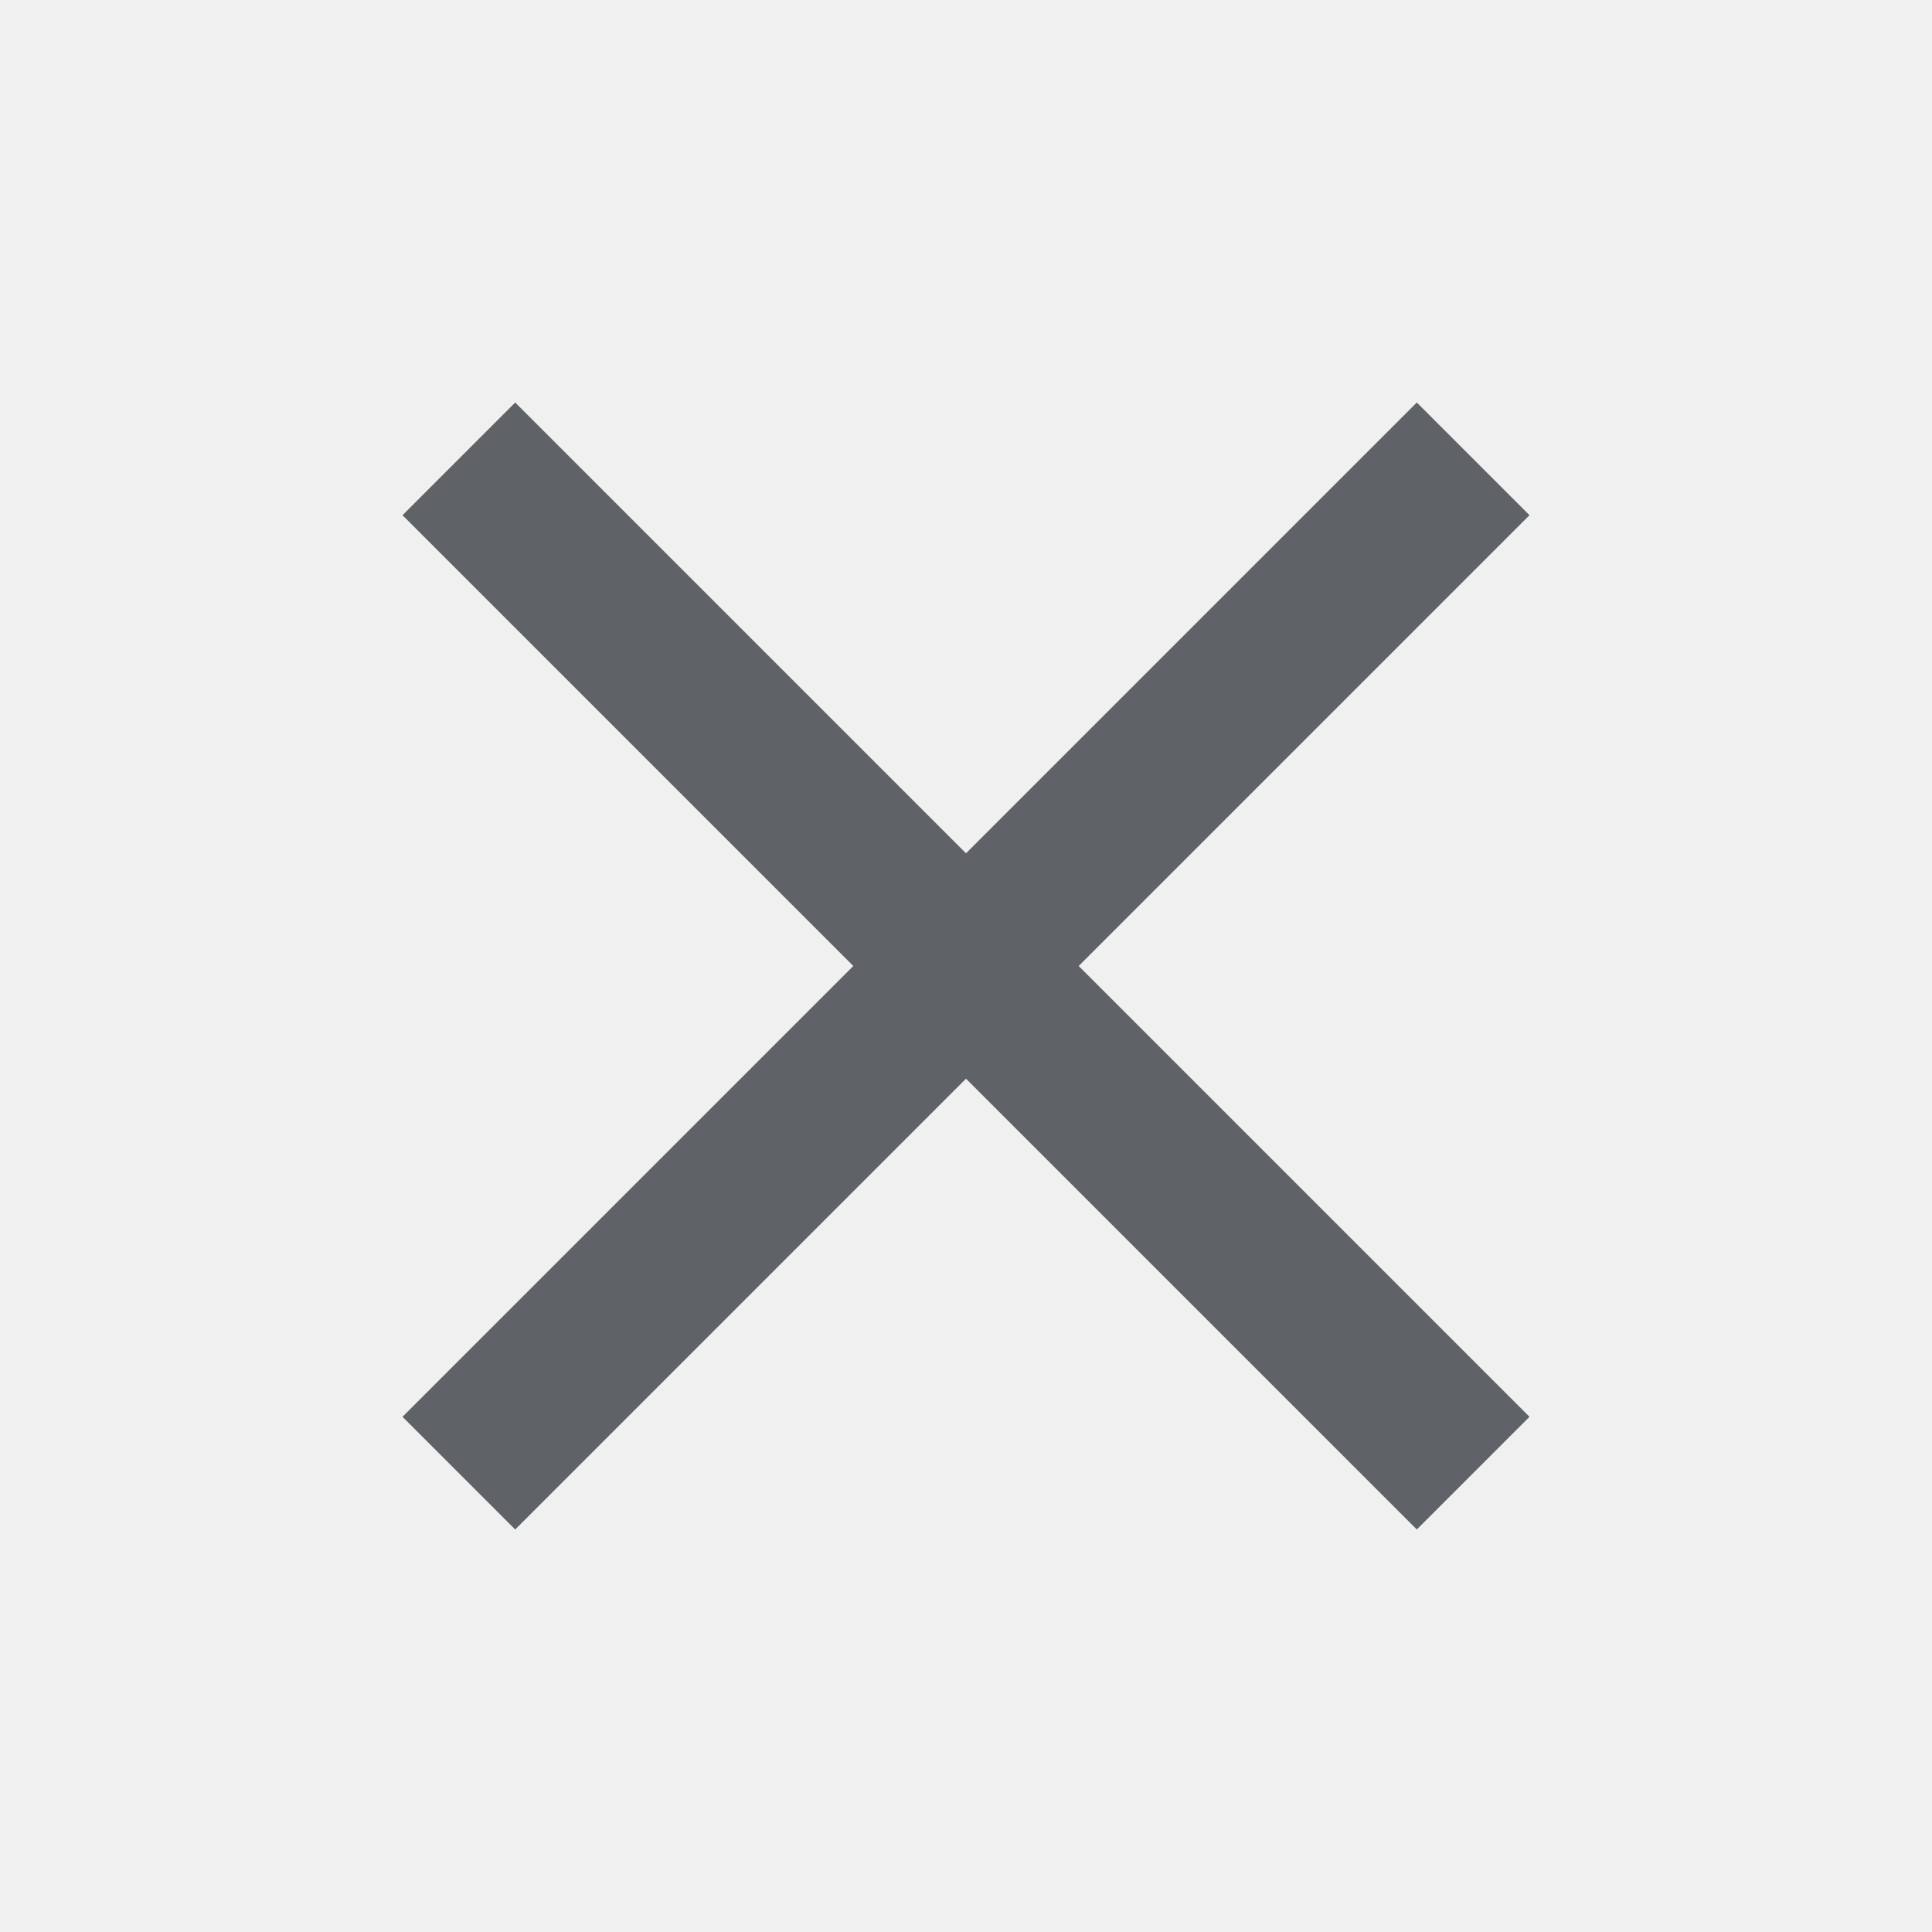
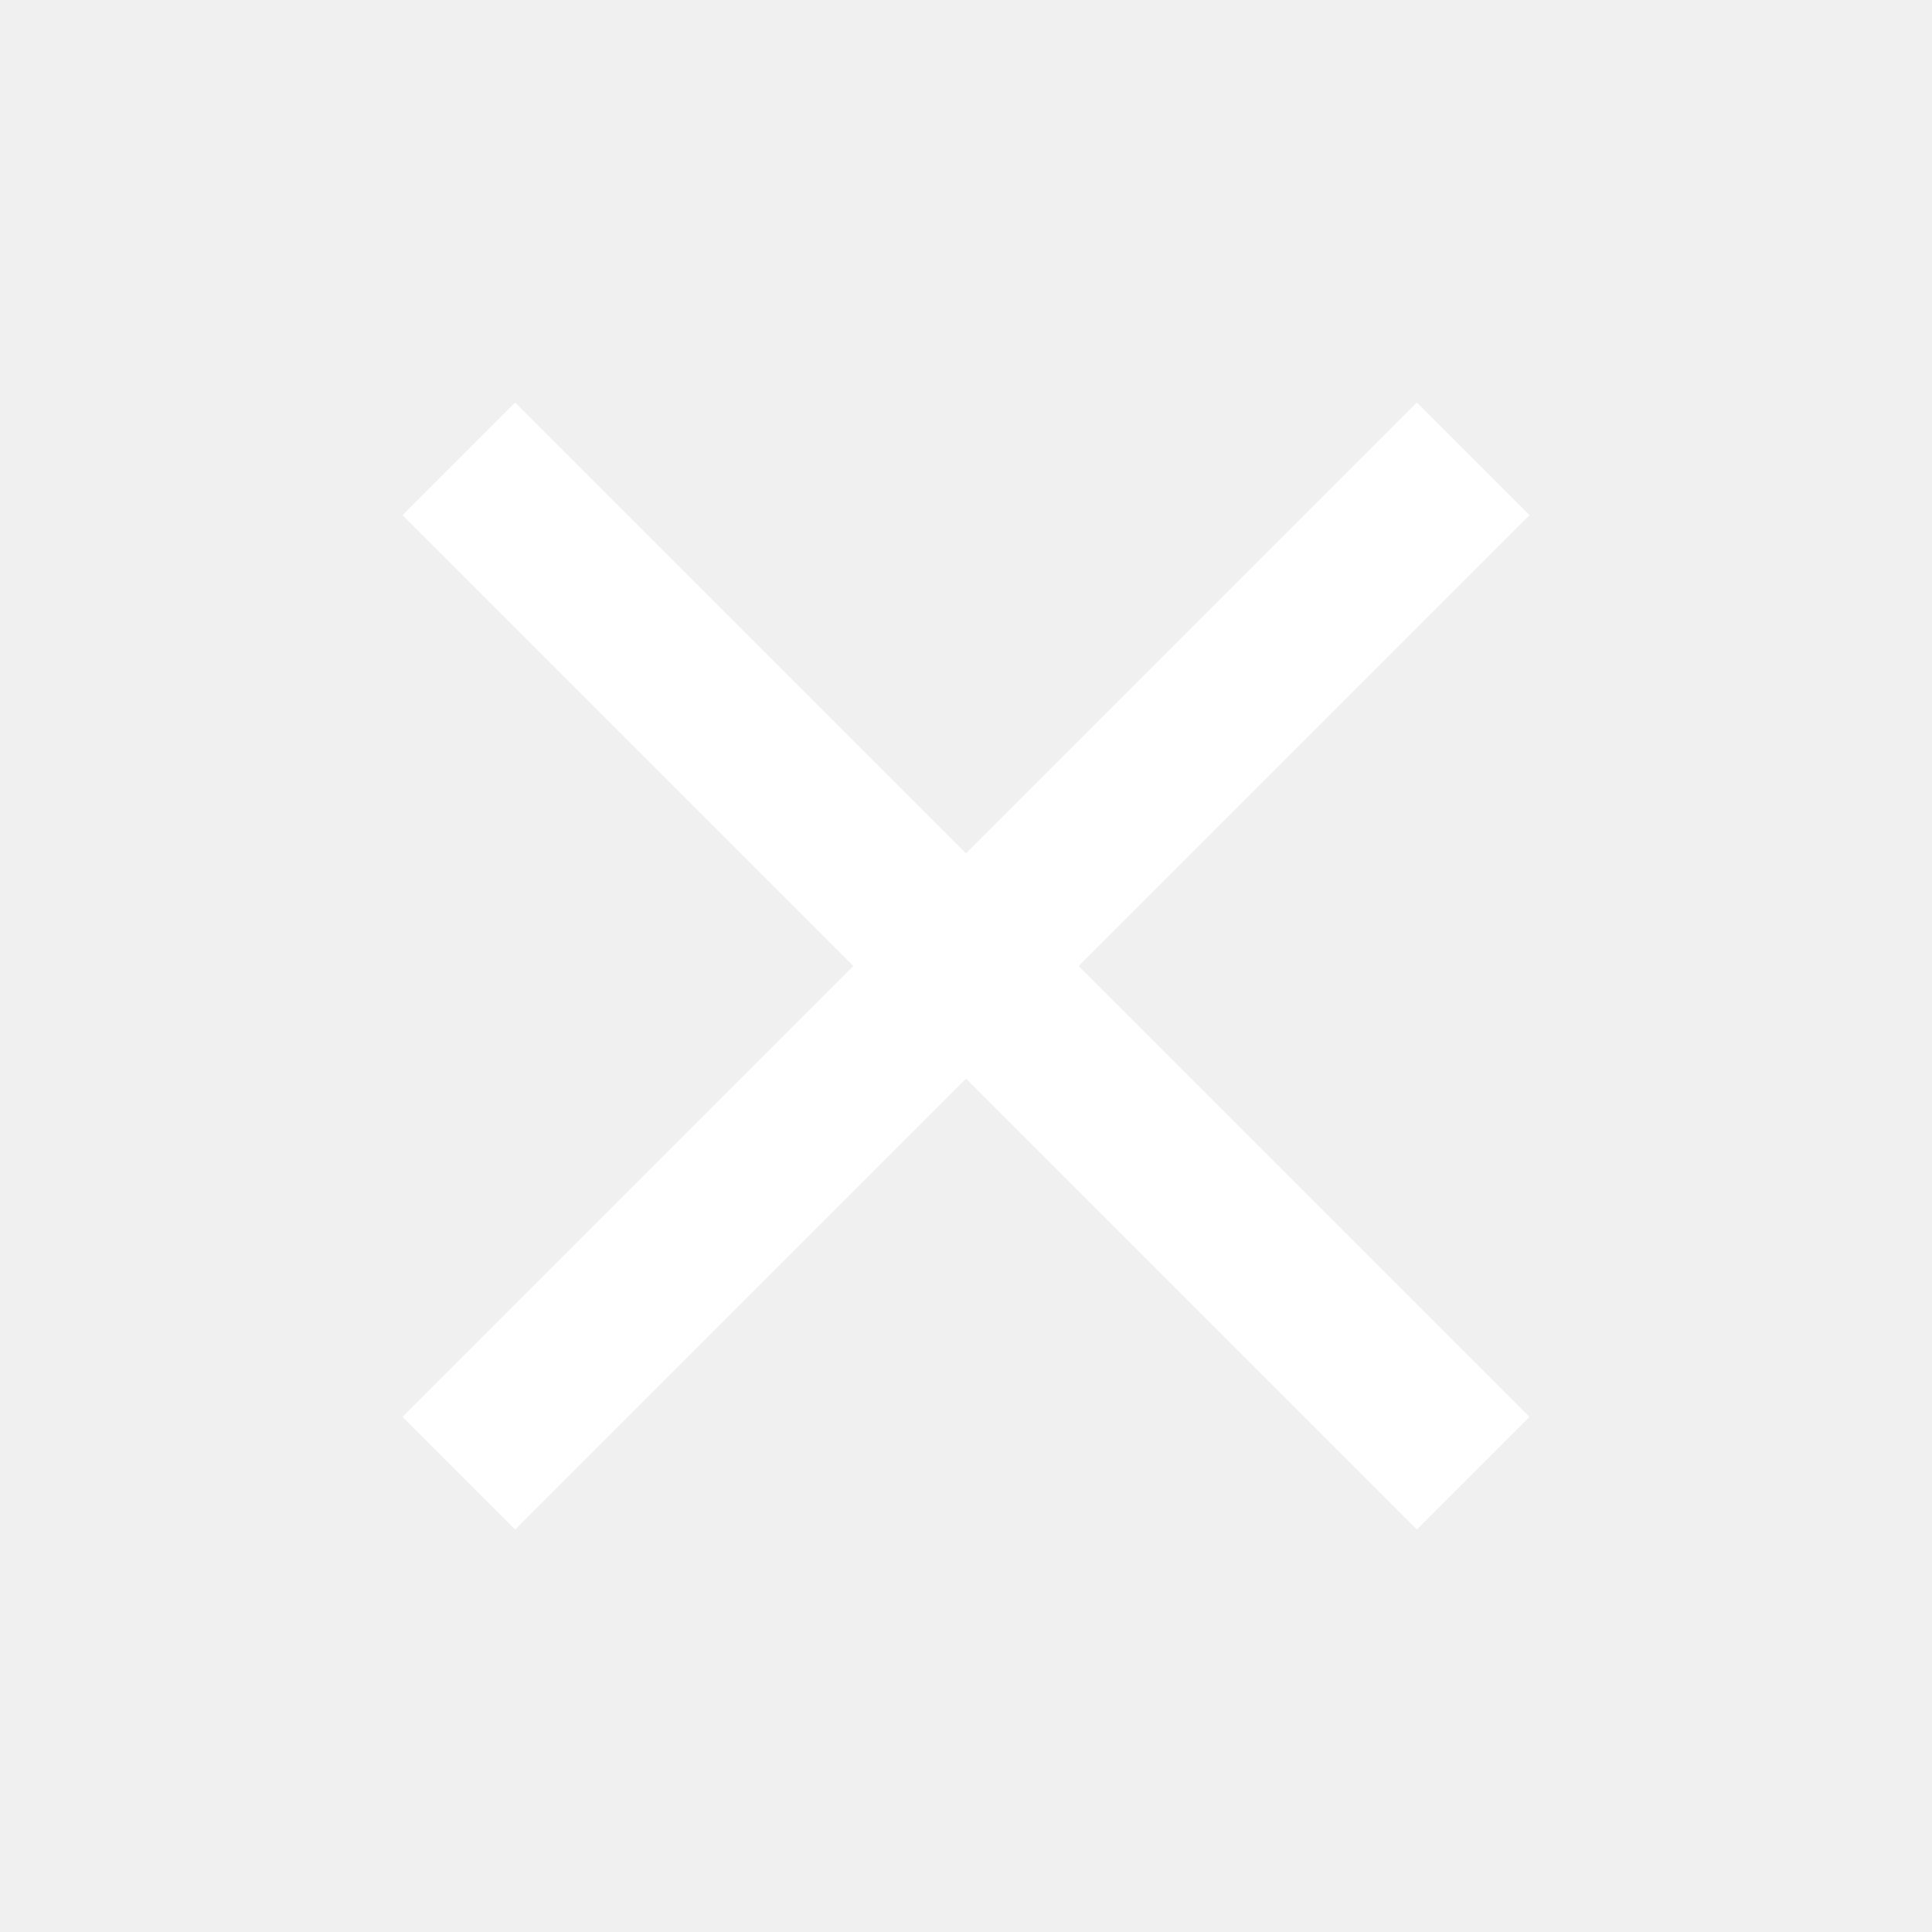
- <svg xmlns="http://www.w3.org/2000/svg" height="24px" viewBox="0 -960 960 960" width="24px" fill="#5f6368">
+ <svg xmlns="http://www.w3.org/2000/svg" height="30px" viewBox="0 -960 960 960" width="30px" fill="white">
  <path d="m256-200-56-56 224-224-224-224 56-56 224 224 224-224 56 56-224 224 224 224-56 56-224-224-224 224Z" />
</svg>
